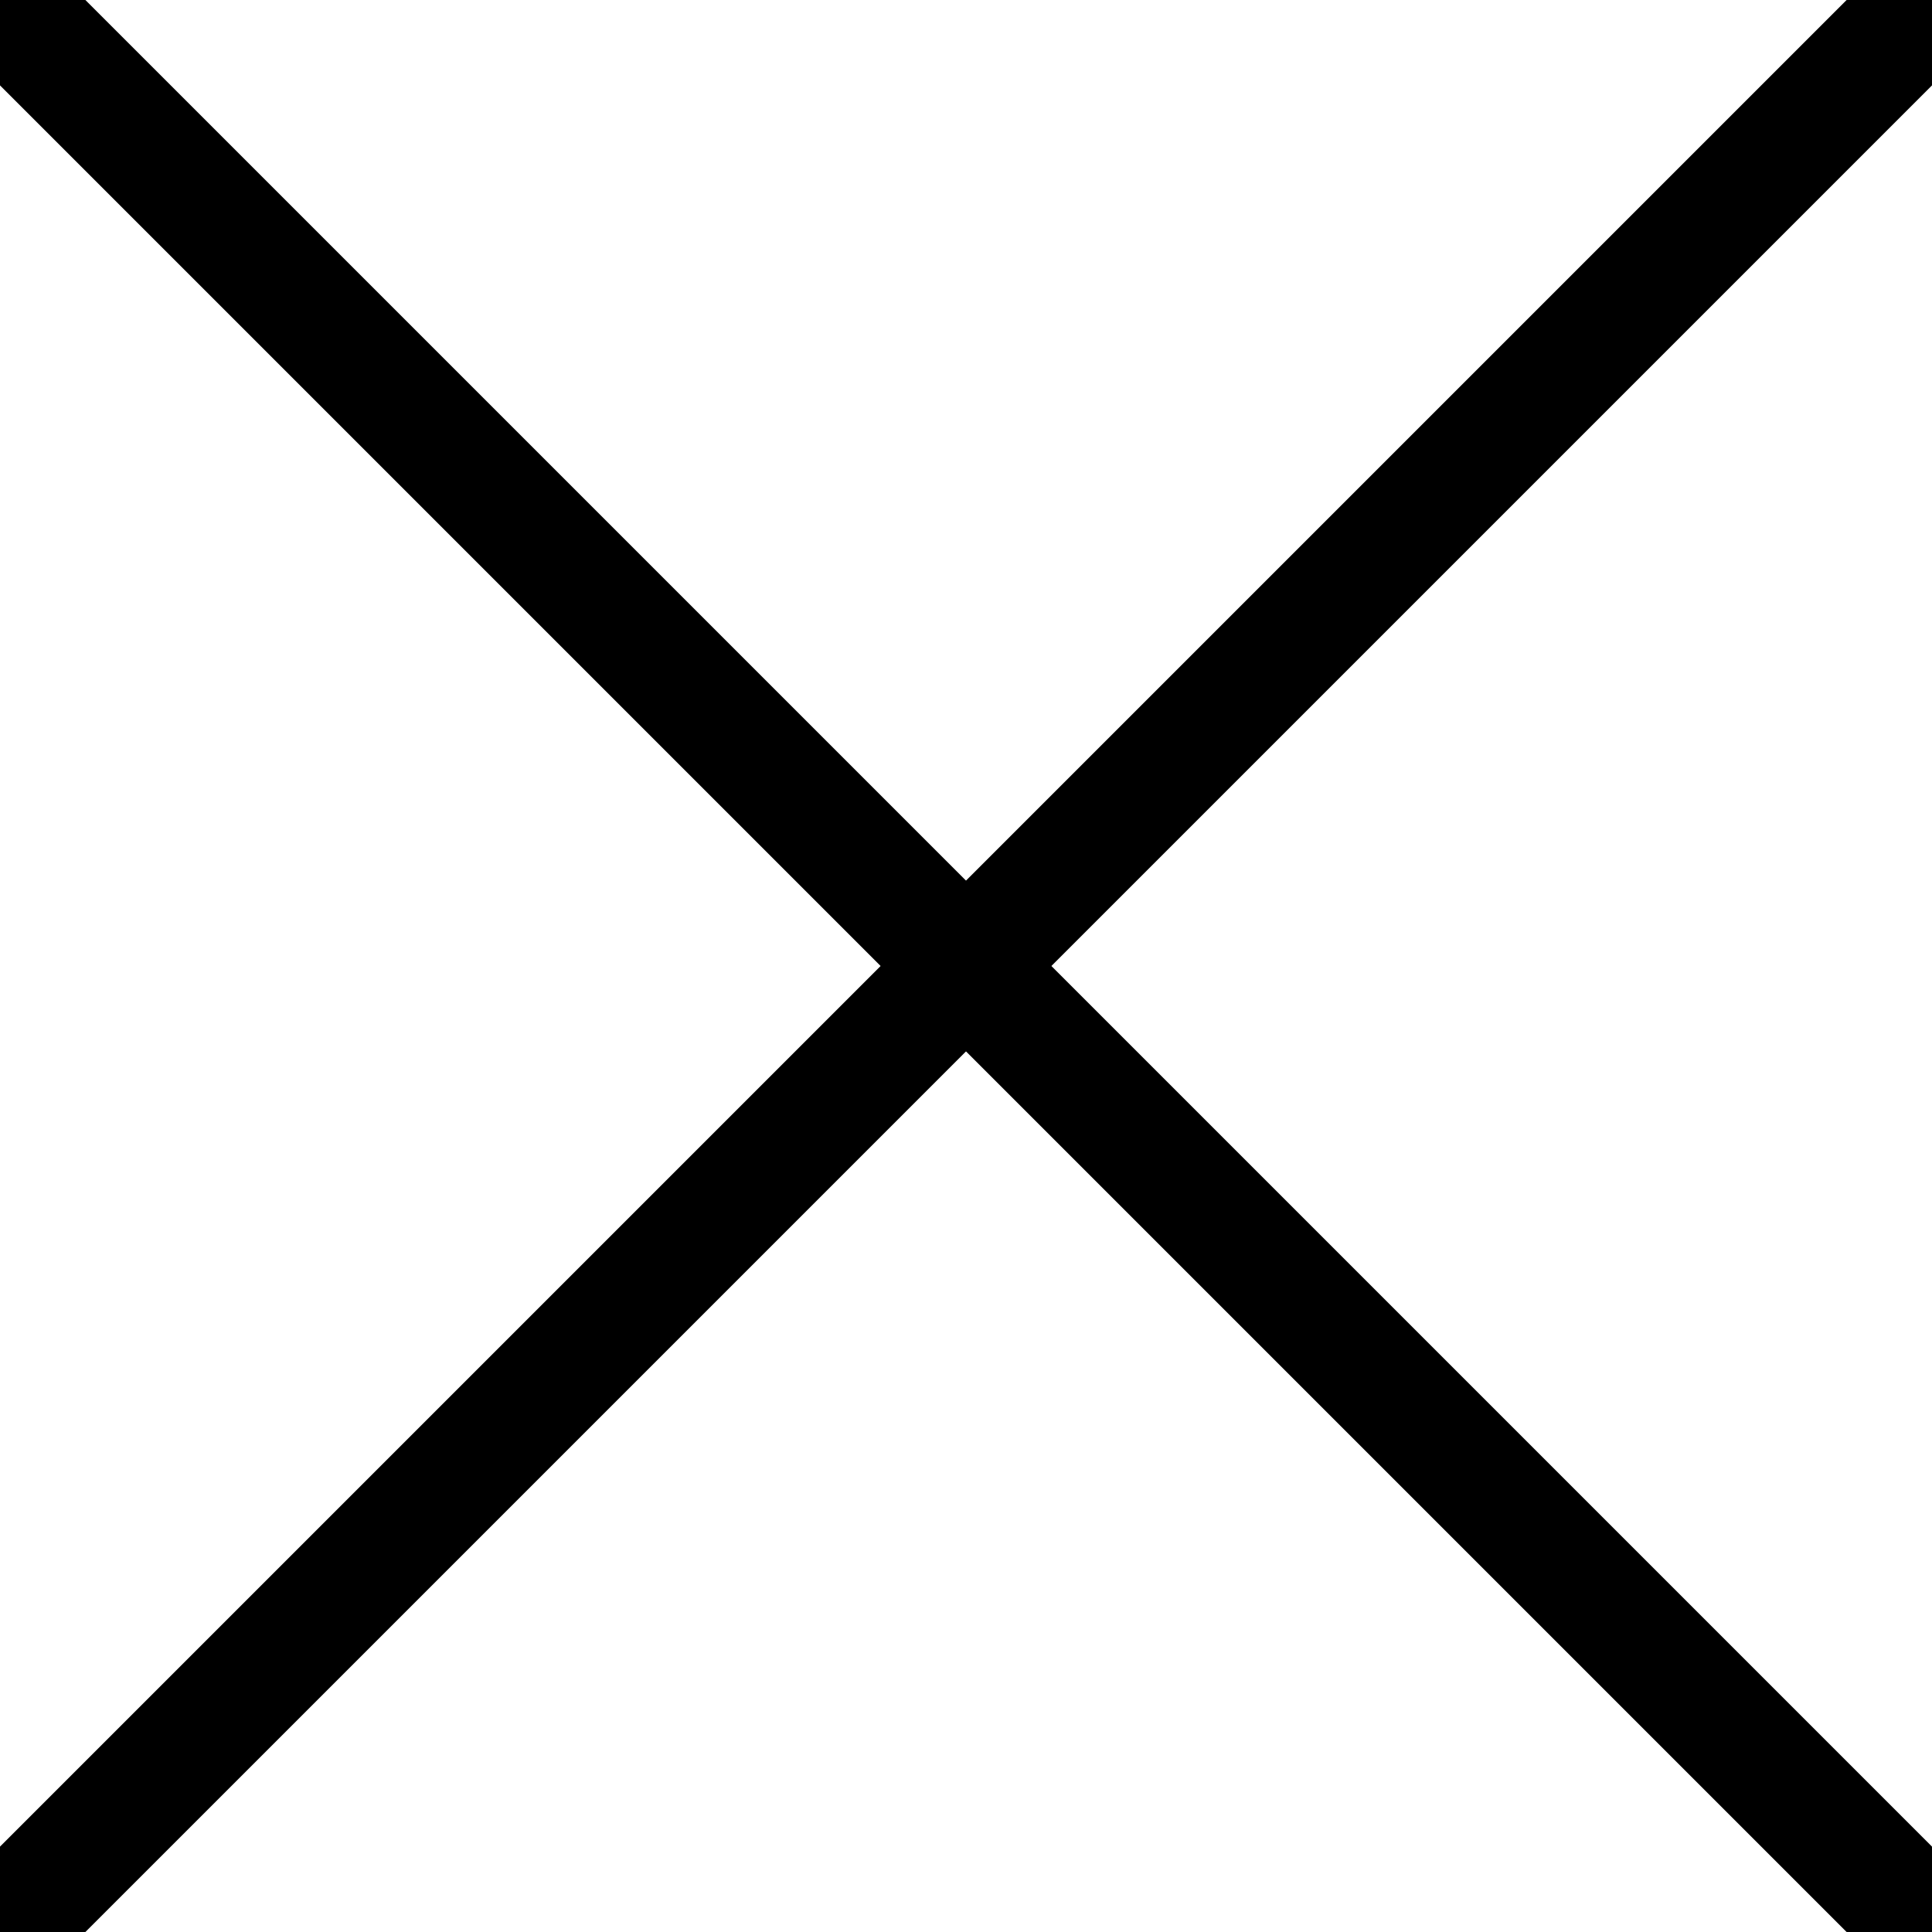
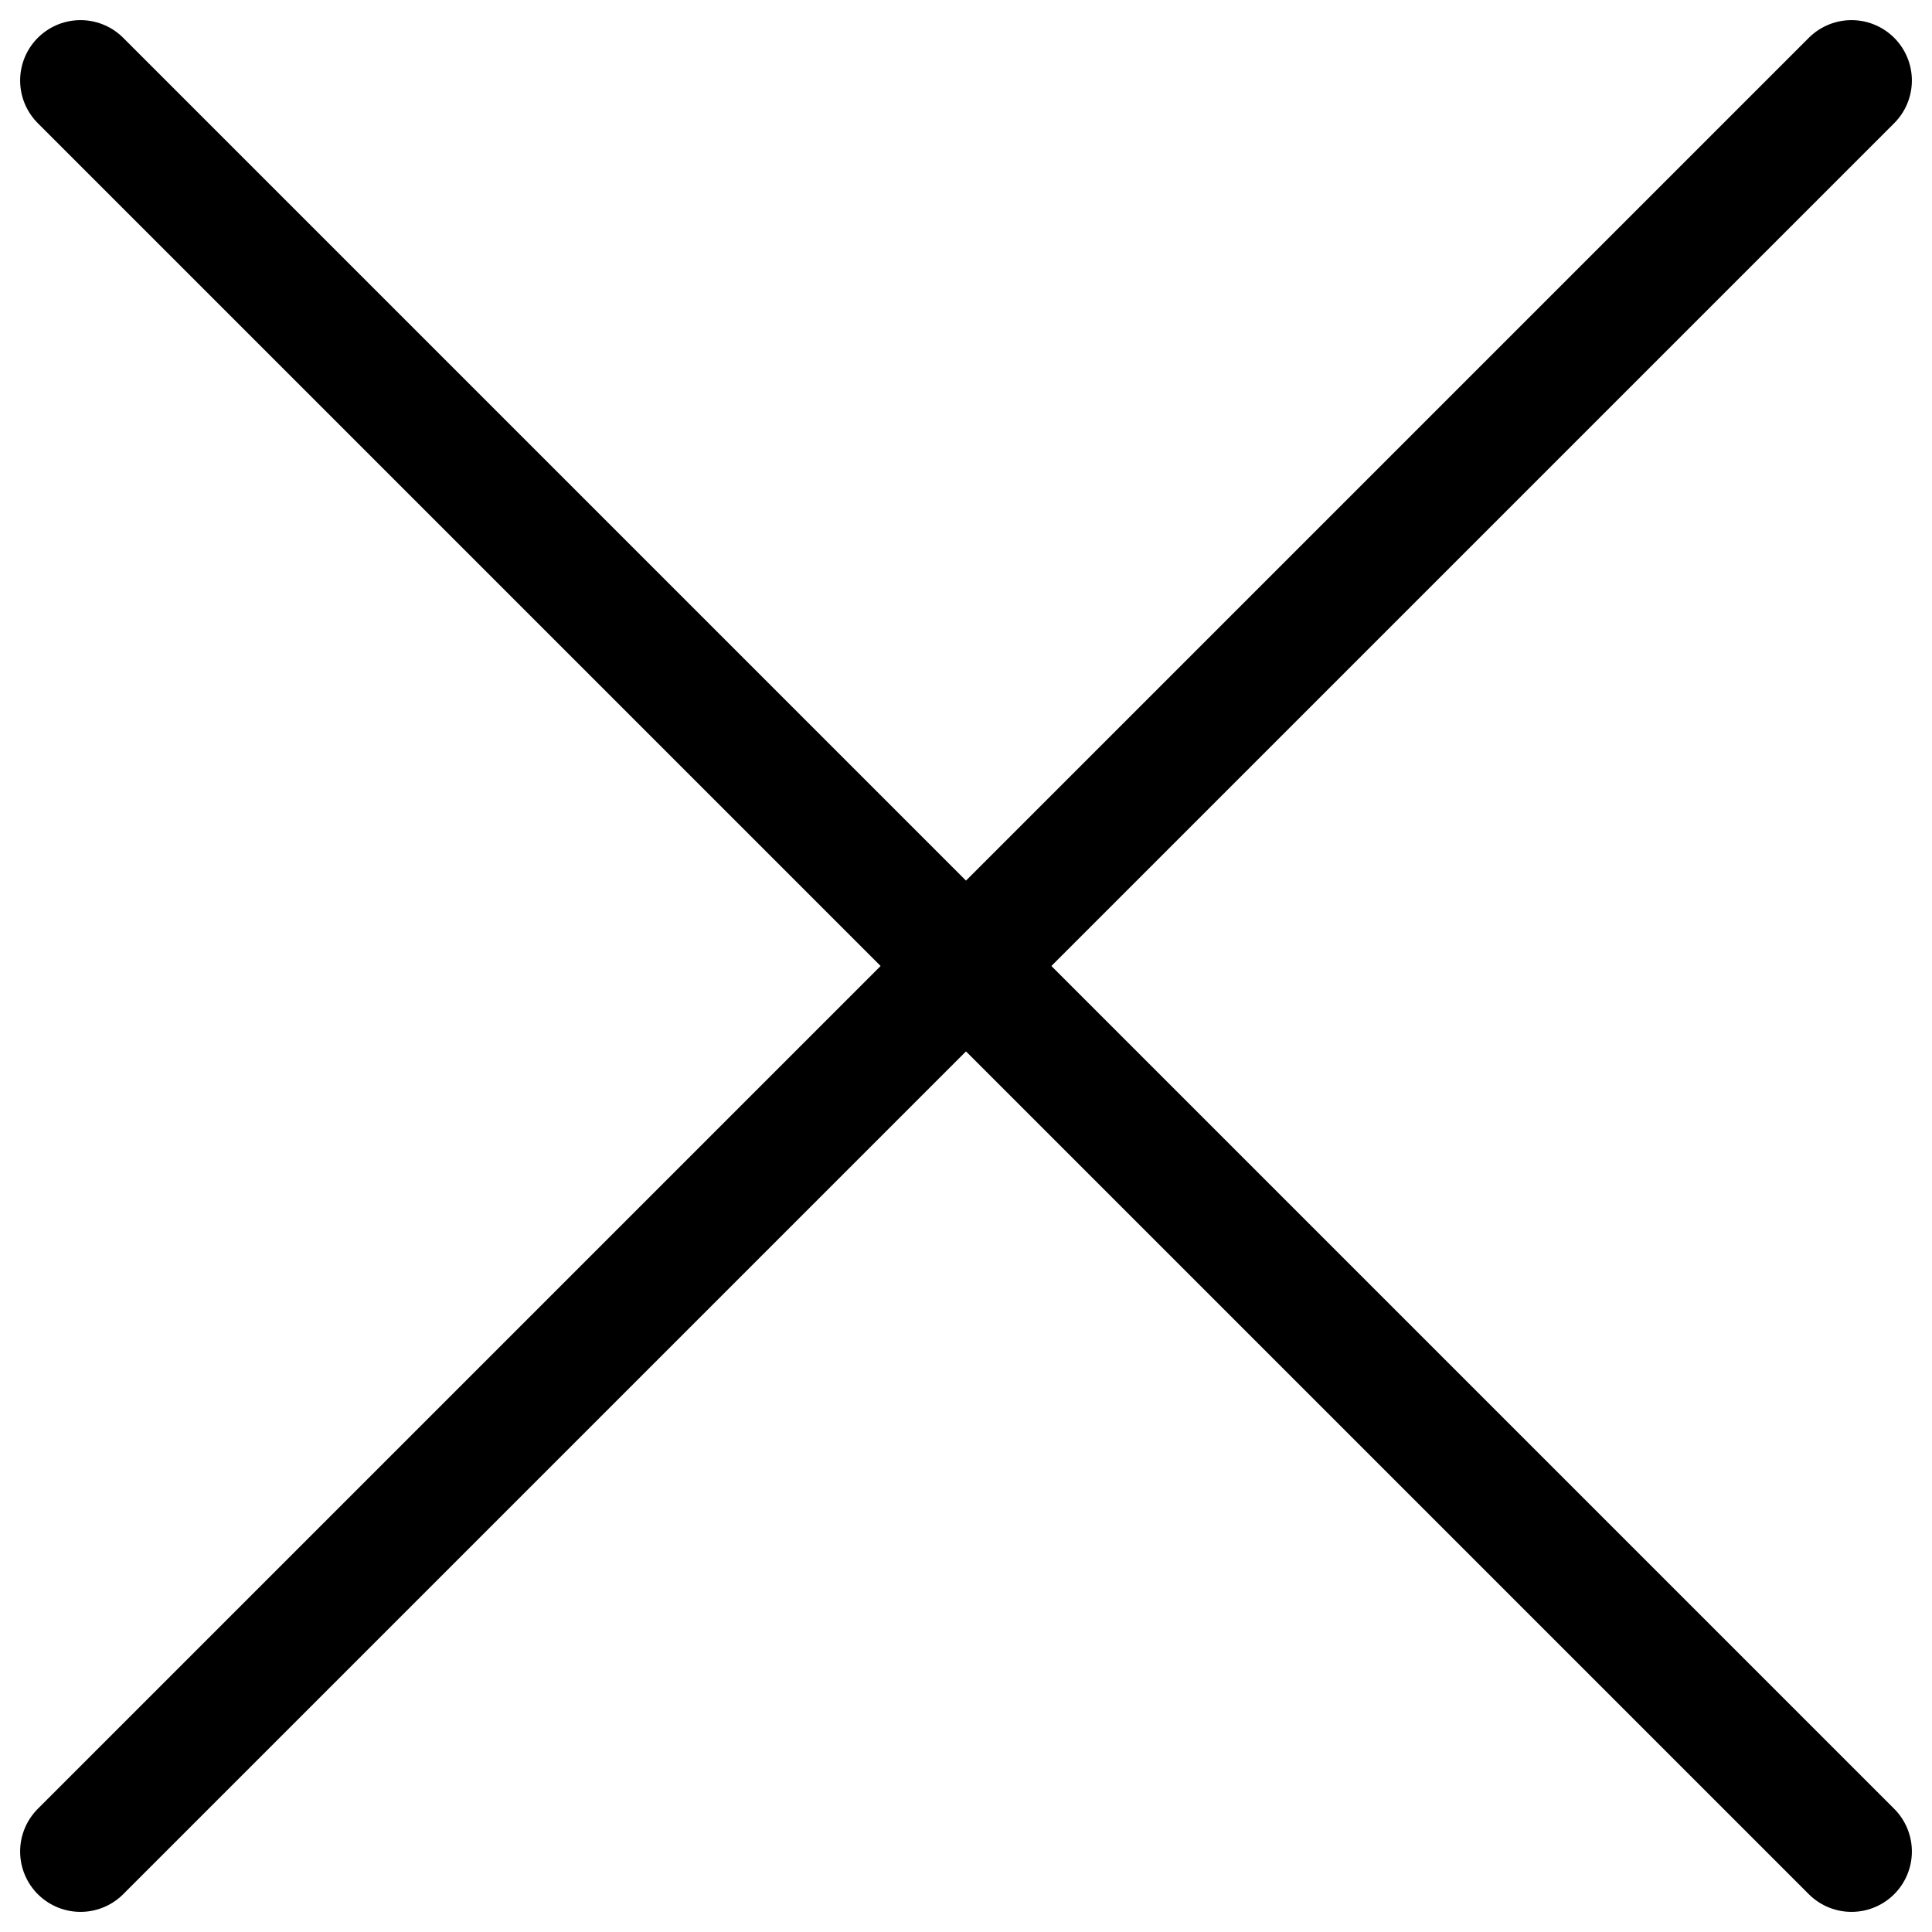
<svg xmlns="http://www.w3.org/2000/svg" viewBox="0 0 24 24">
  <defs>
    <style>.a{fill:none;stroke:currentColor;stroke-linecap:round;stroke-linejoin:round;stroke-width:1.5px;}</style>
  </defs>
-   <line class="a" x1="0" y1="24" x2="24" y2="0" />
-   <line class="a" x1="0" y1="0" x2="24" y2="24" />
+   <line class="a" x1="1" y1="23" x2="23" y2="1" />
+   <line class="a" x1="1" y1="1" x2="23" y2="23" />
</svg>
